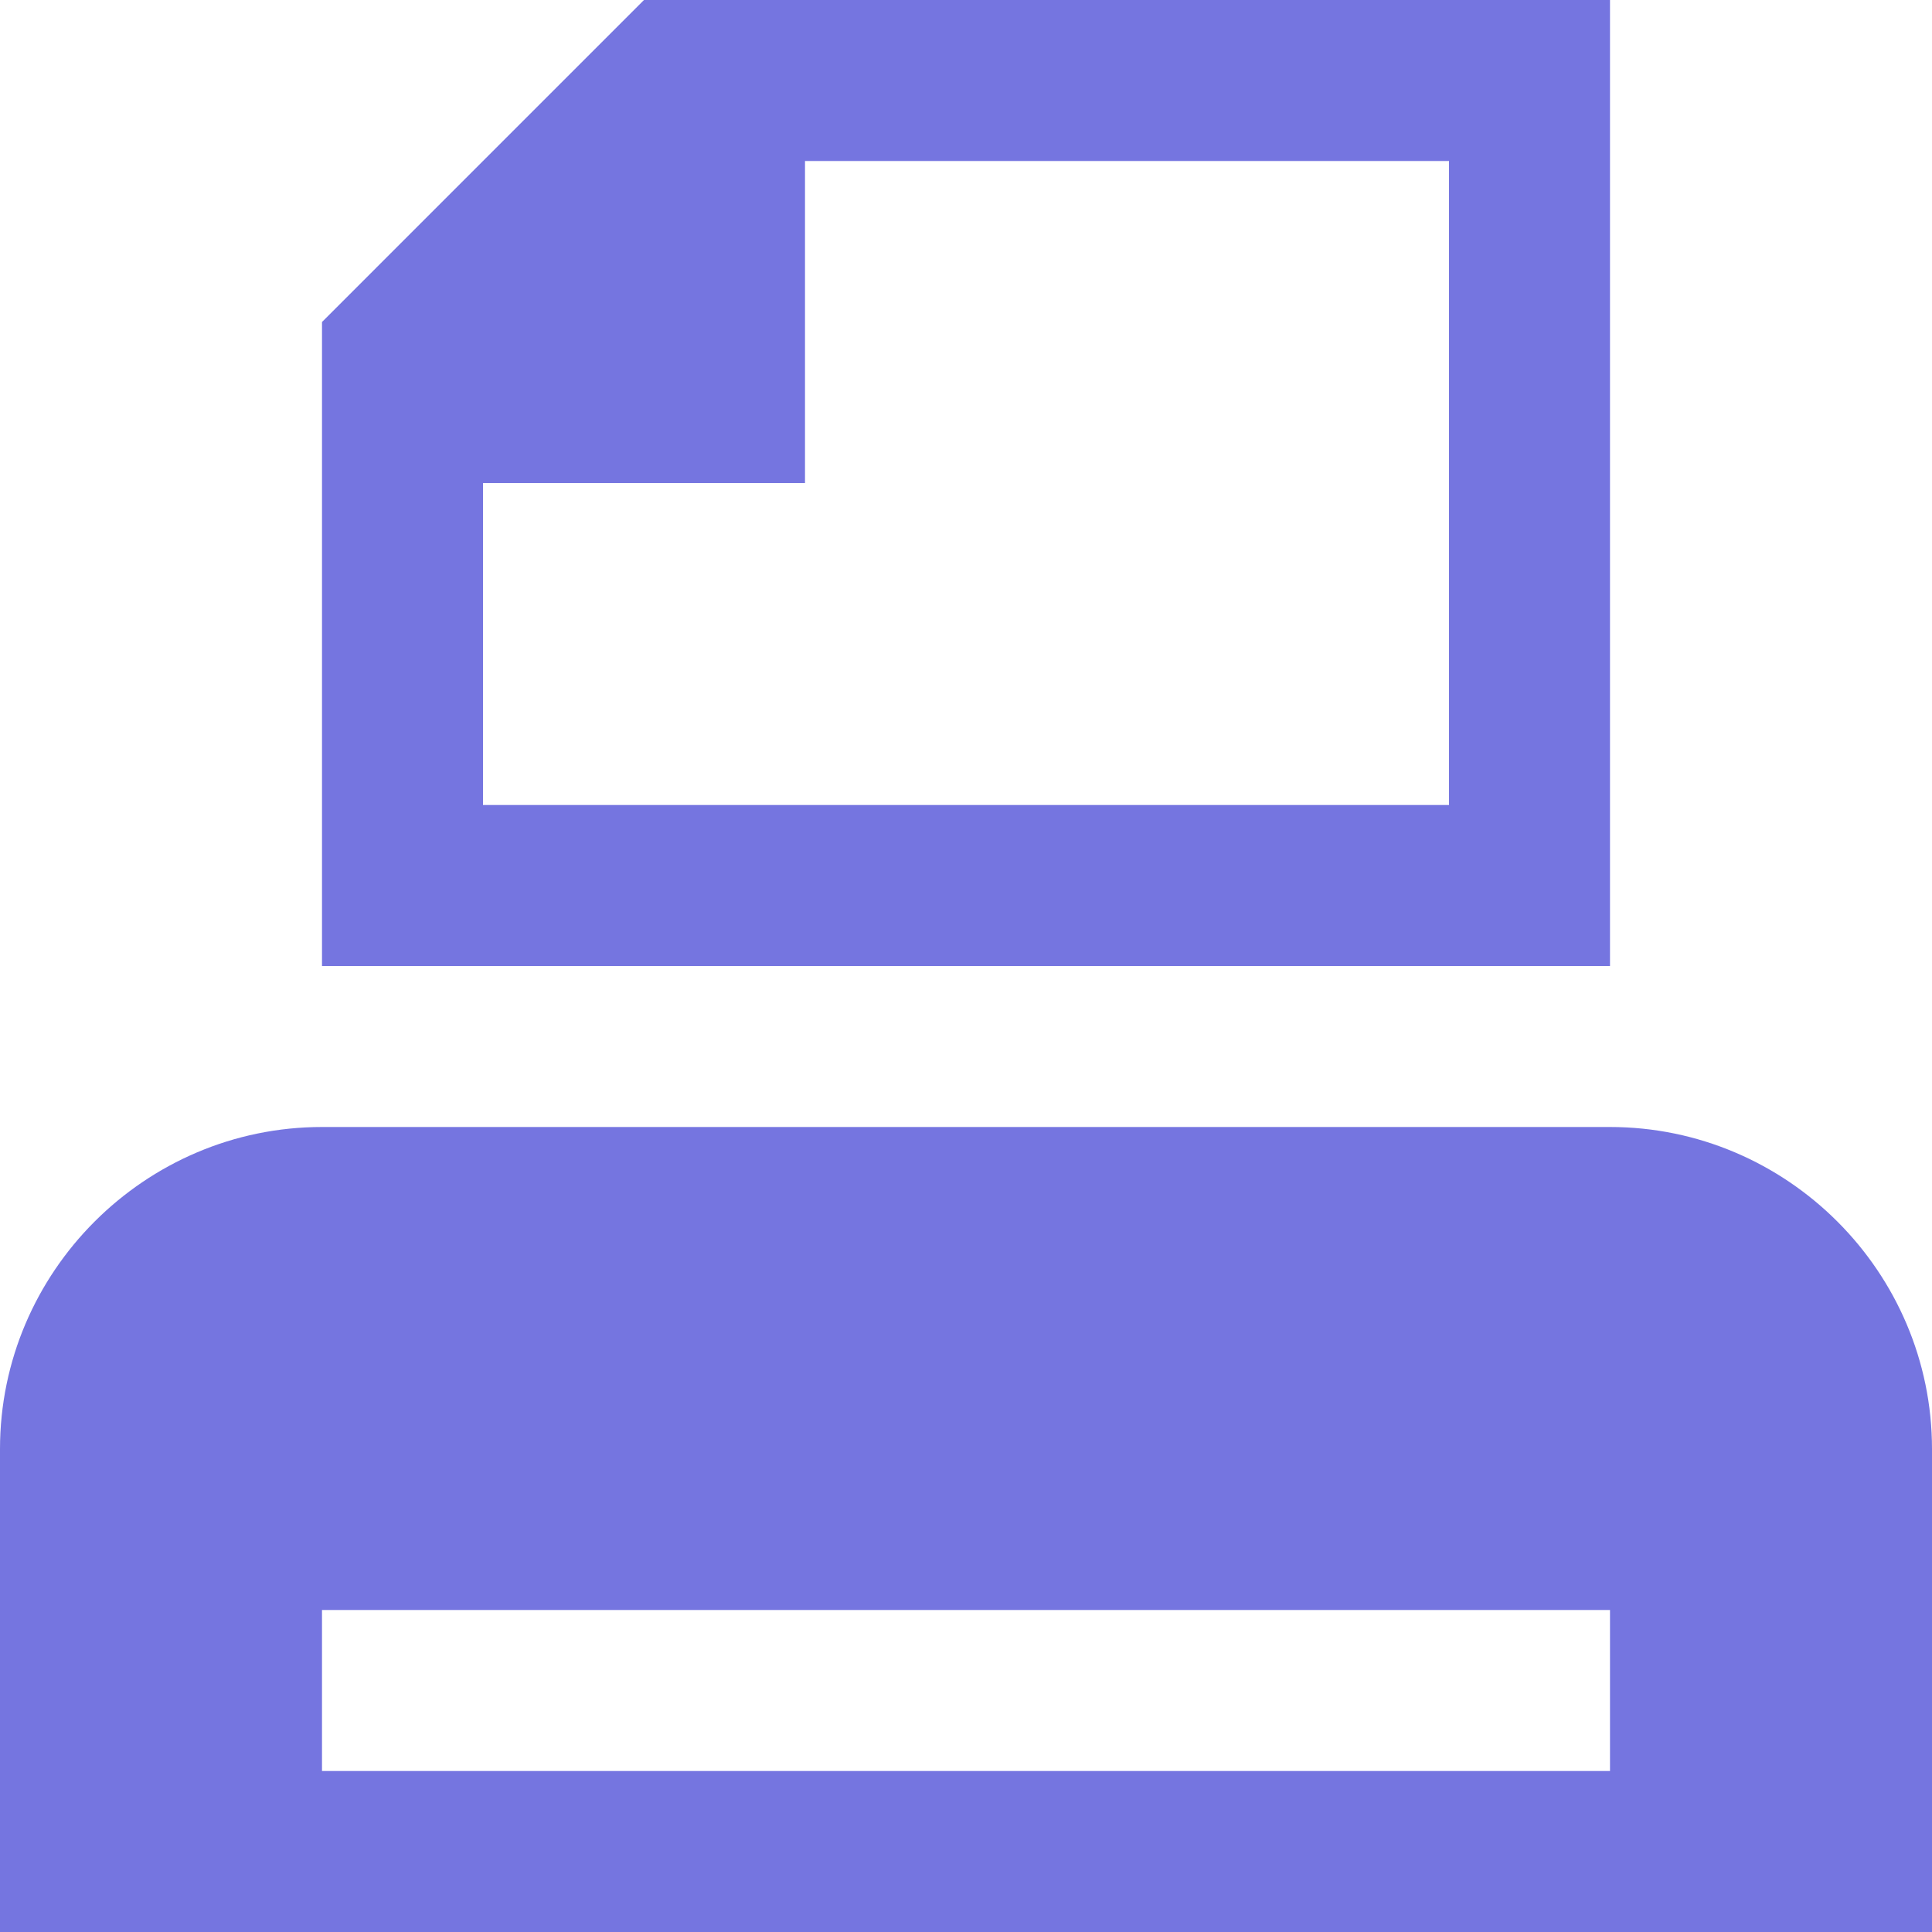
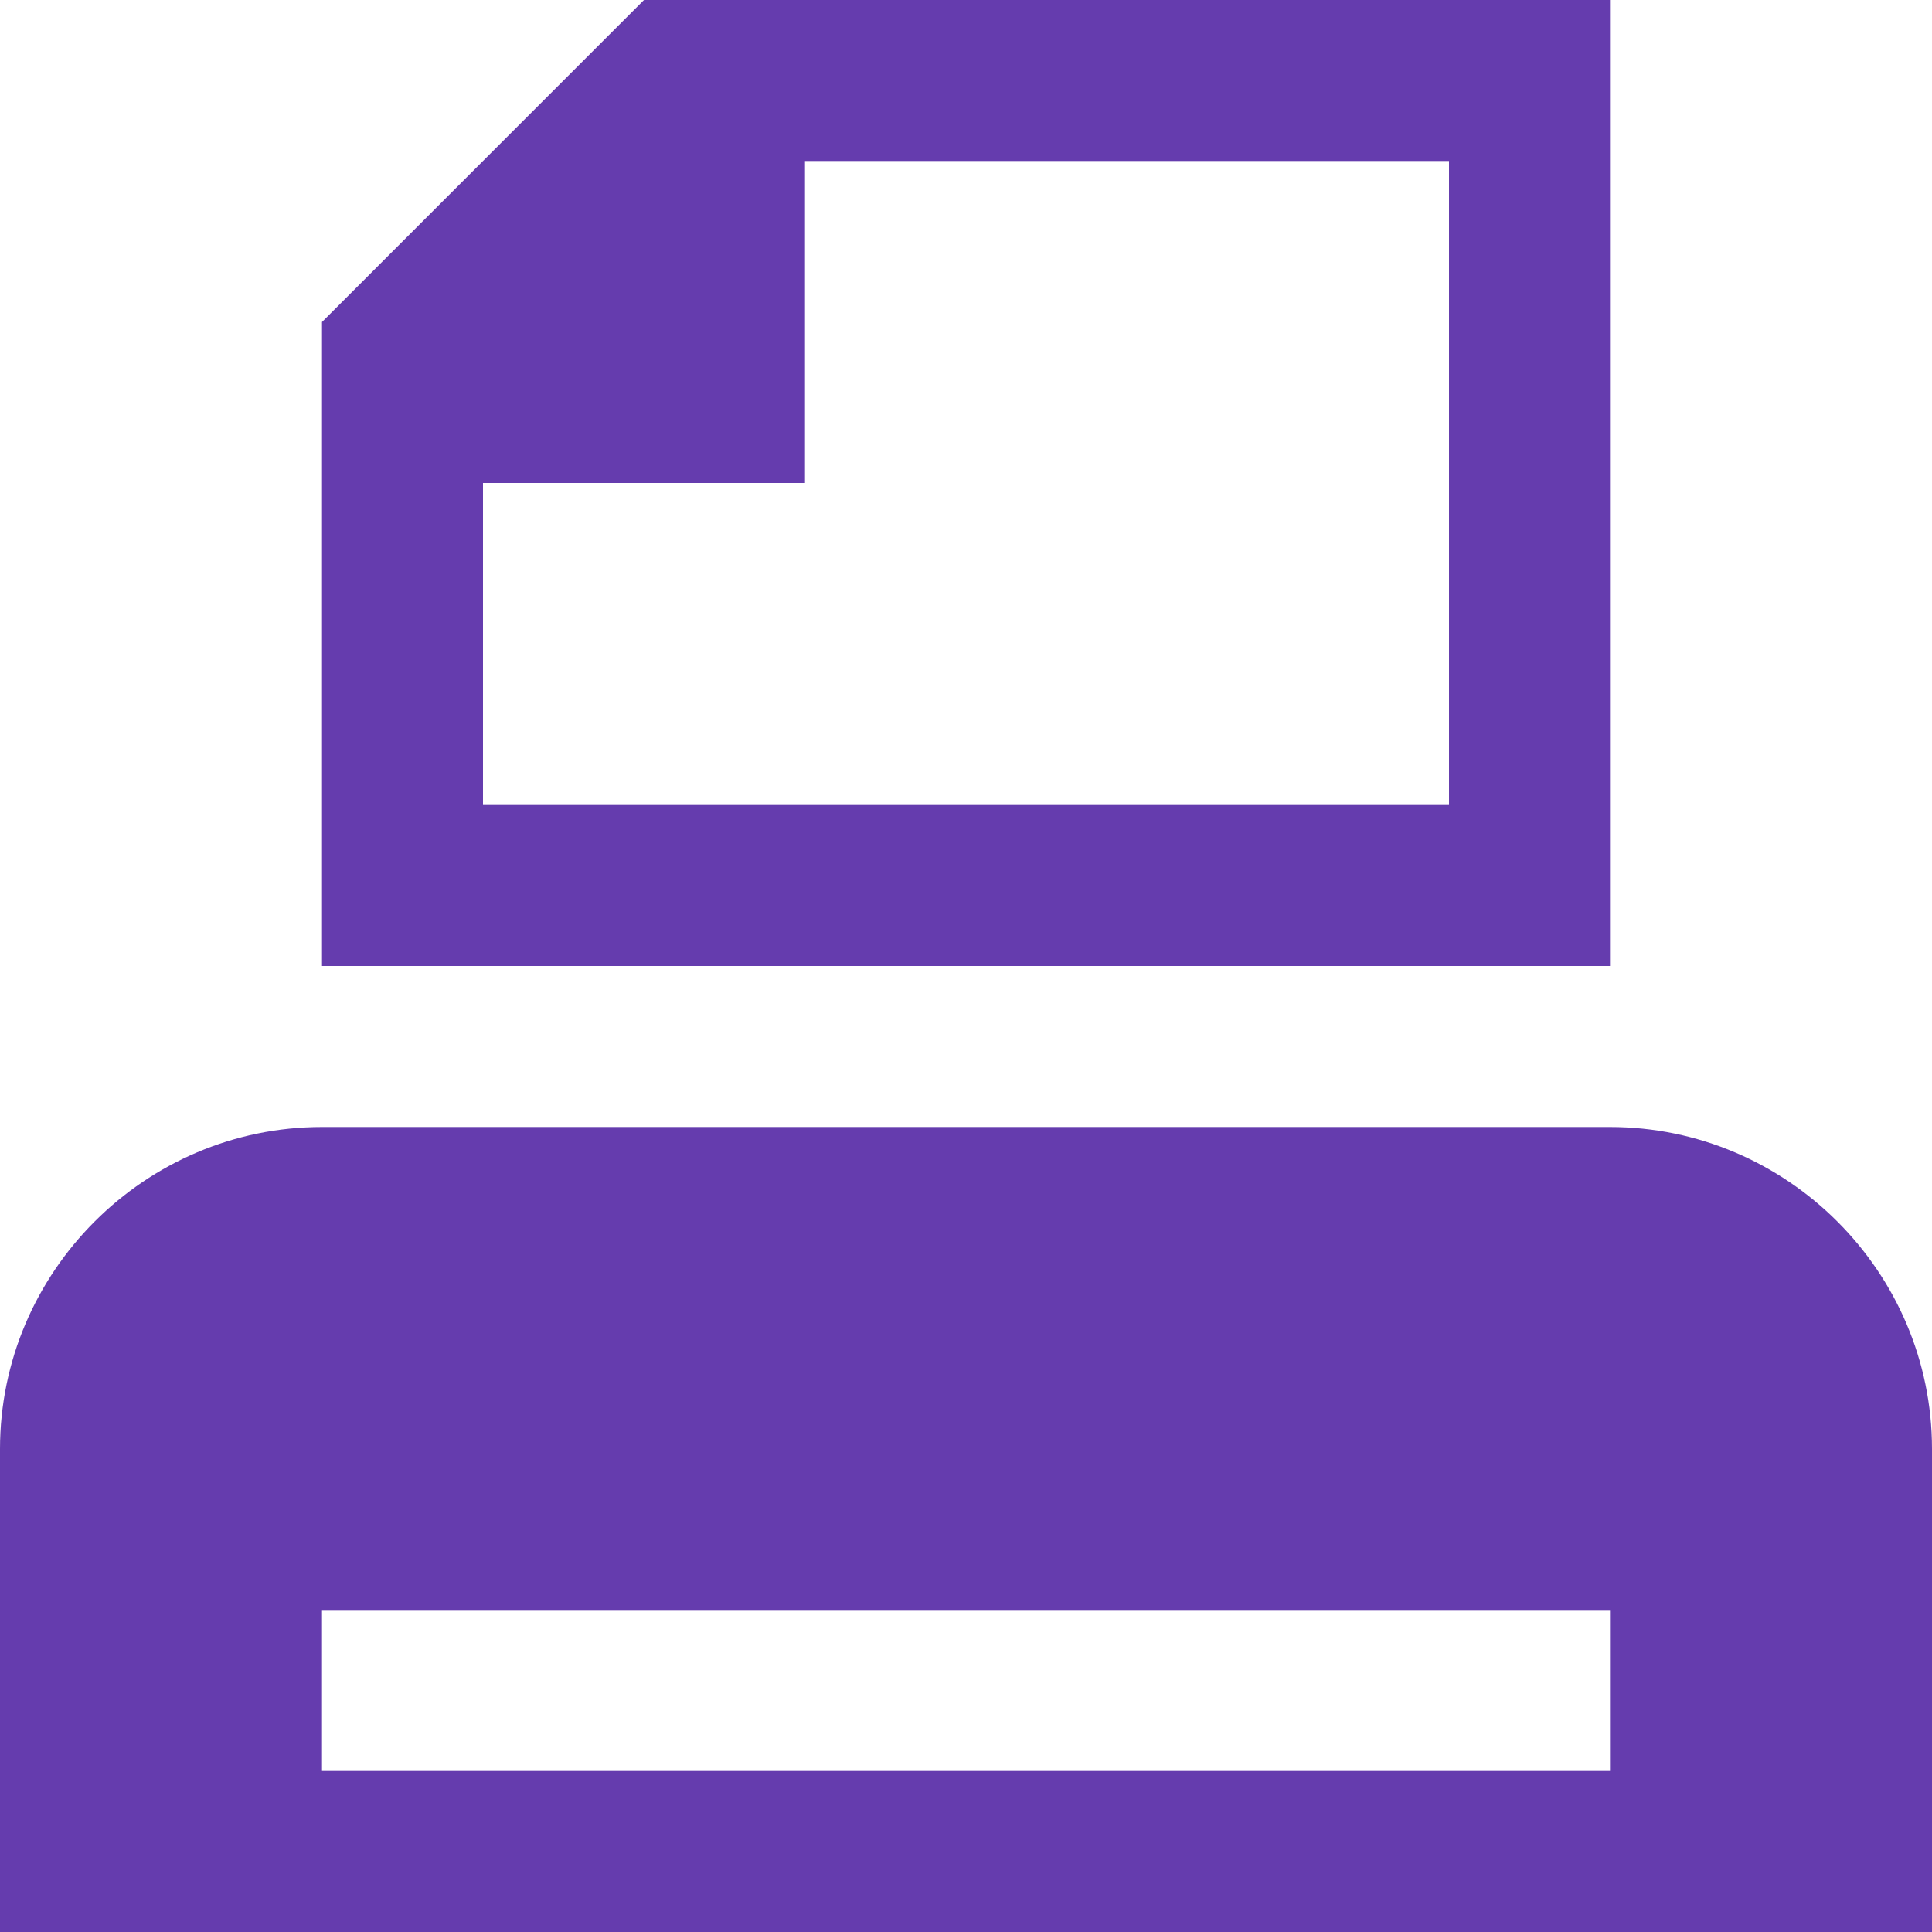
<svg xmlns="http://www.w3.org/2000/svg" width="12" height="12" viewBox="0 0 12 12" preserveAspectRatio="xMinYMid meet" overflow="visible">
-   <path d="M12 9c0-1.1-.9-2-2-2H2C.9 7 0 7.9 0 9v3h12V9zm-2 2H2v-1h8v1zM4 0L2 2v4h8V0H4zm5 5H3V3h2V1h4v4z" fill="#7575E0" />
+   <path d="M12 9c0-1.1-.9-2-2-2H2C.9 7 0 7.9 0 9v3h12V9zm-2 2H2v-1h8v1zM4 0L2 2v4h8V0H4zm5 5H3V3h2V1h4v4z" fill="#653cae" />
</svg>
